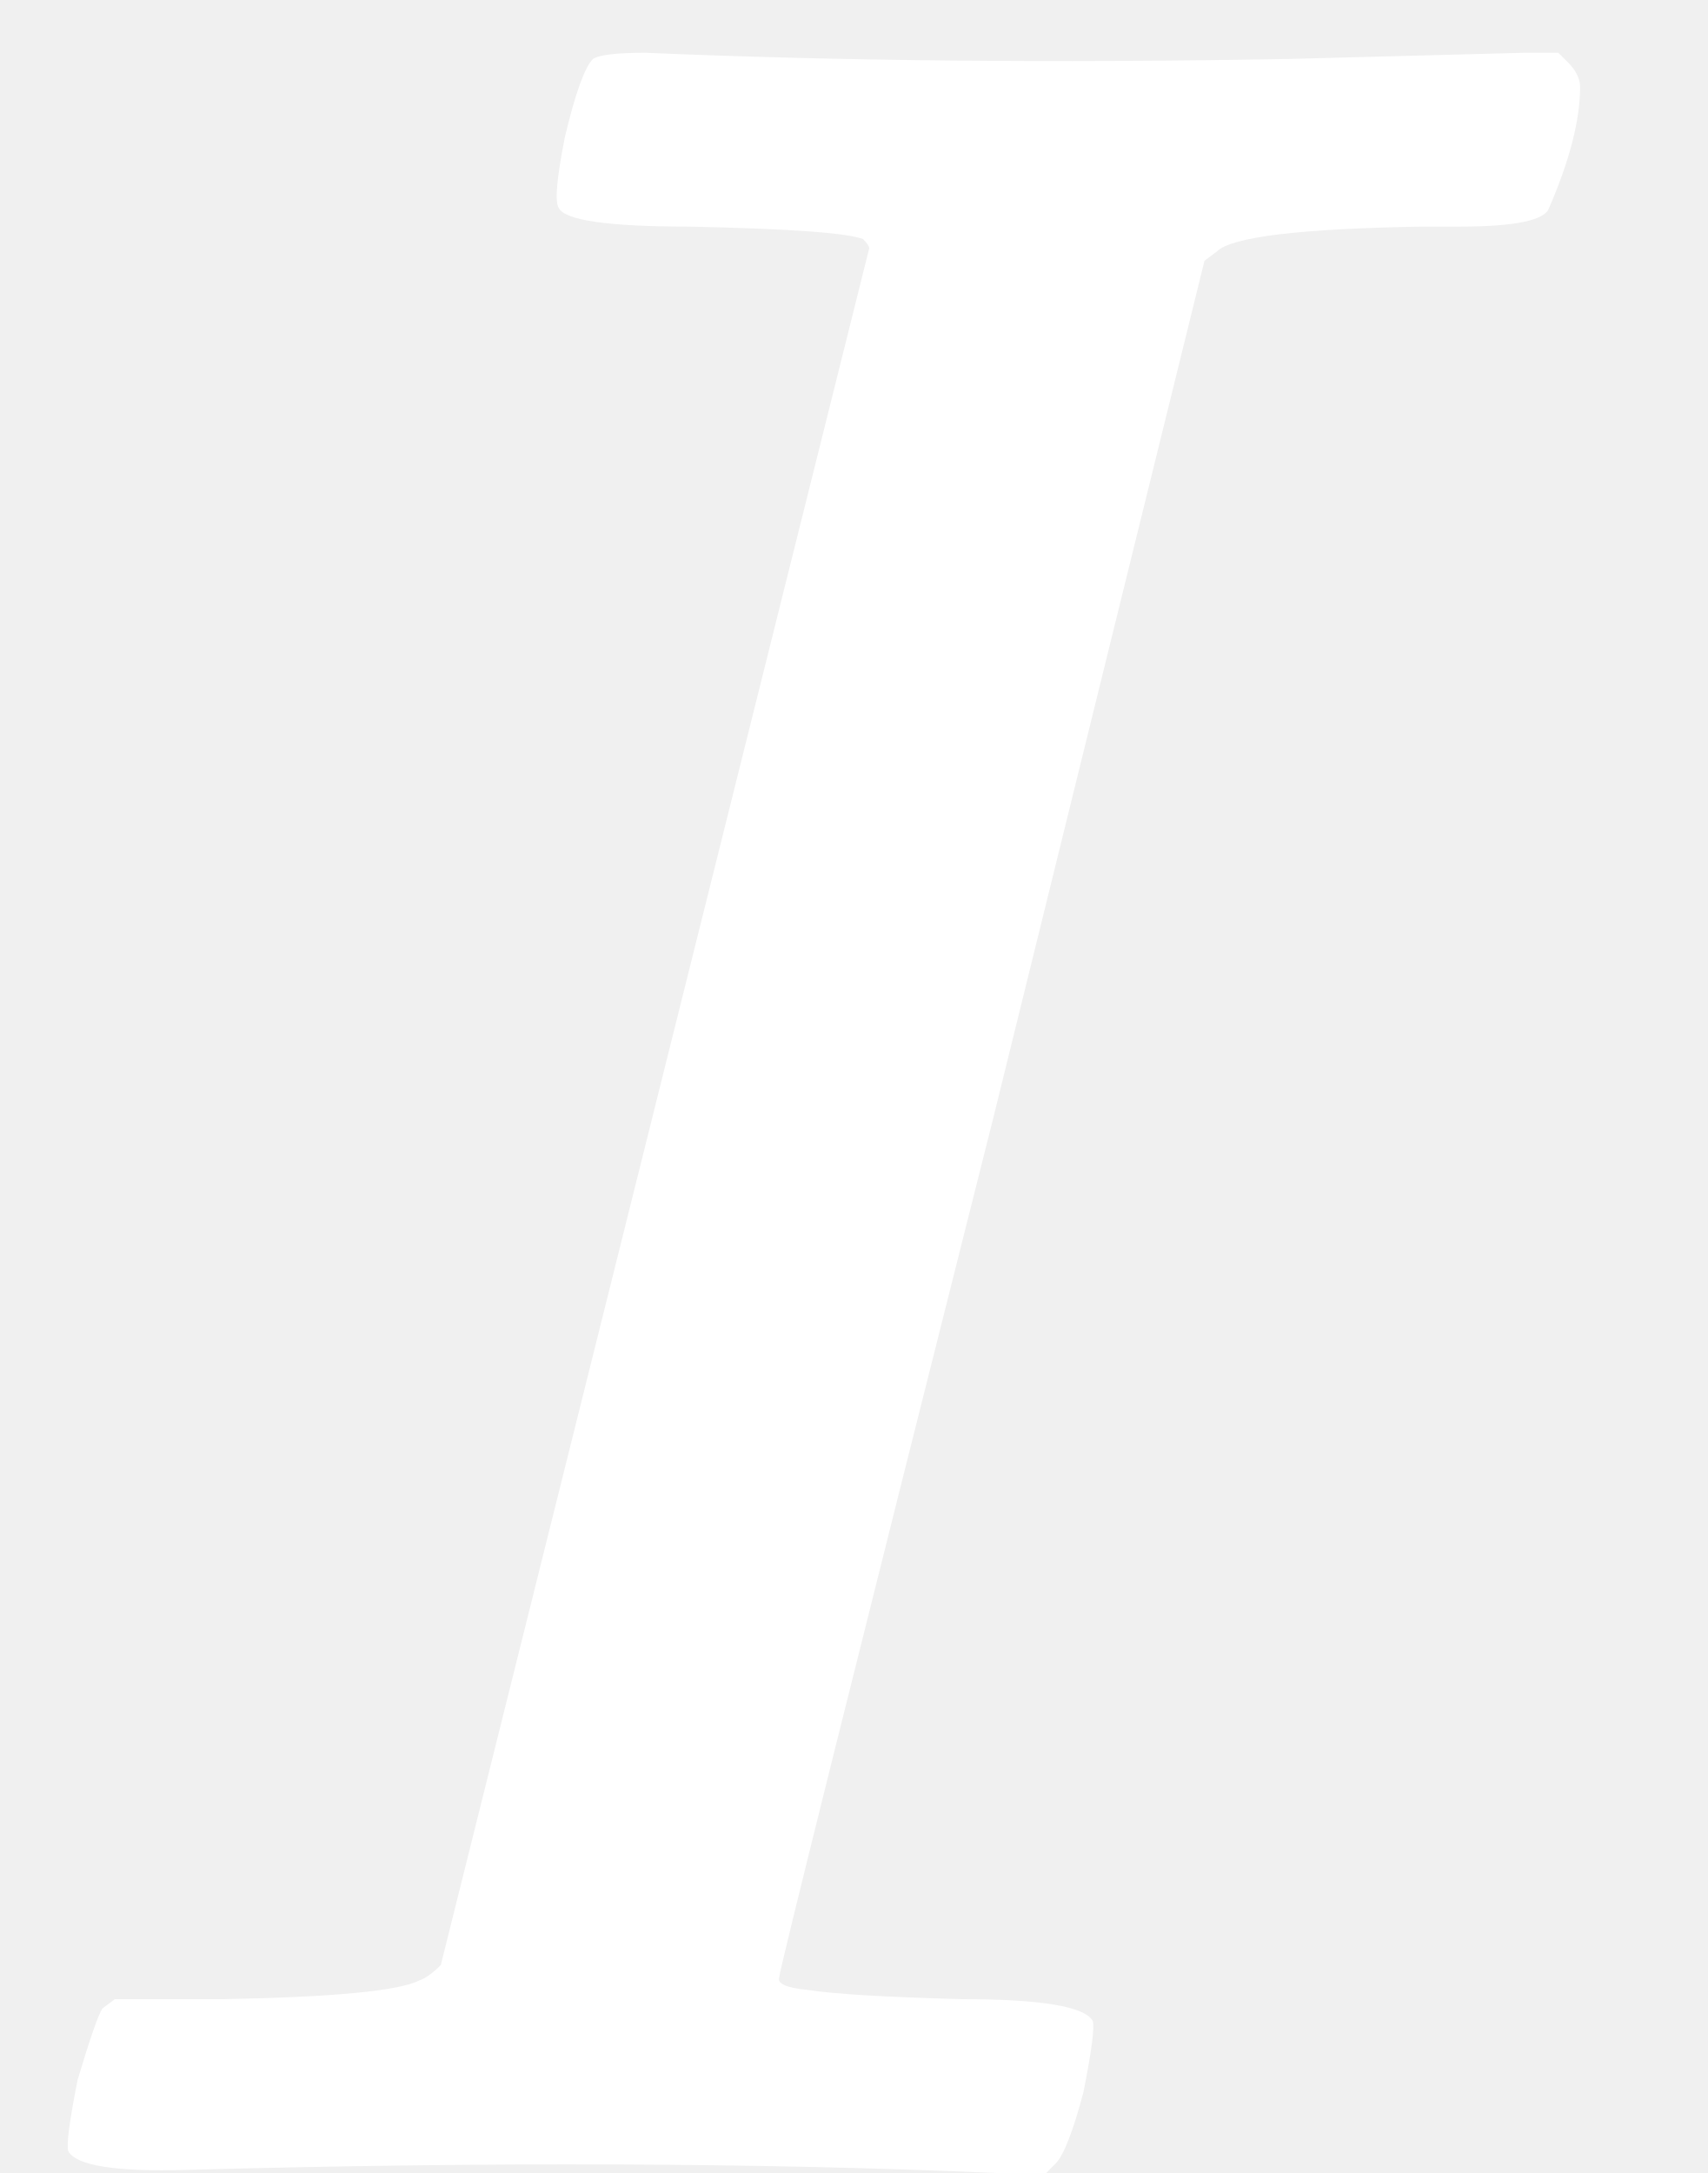
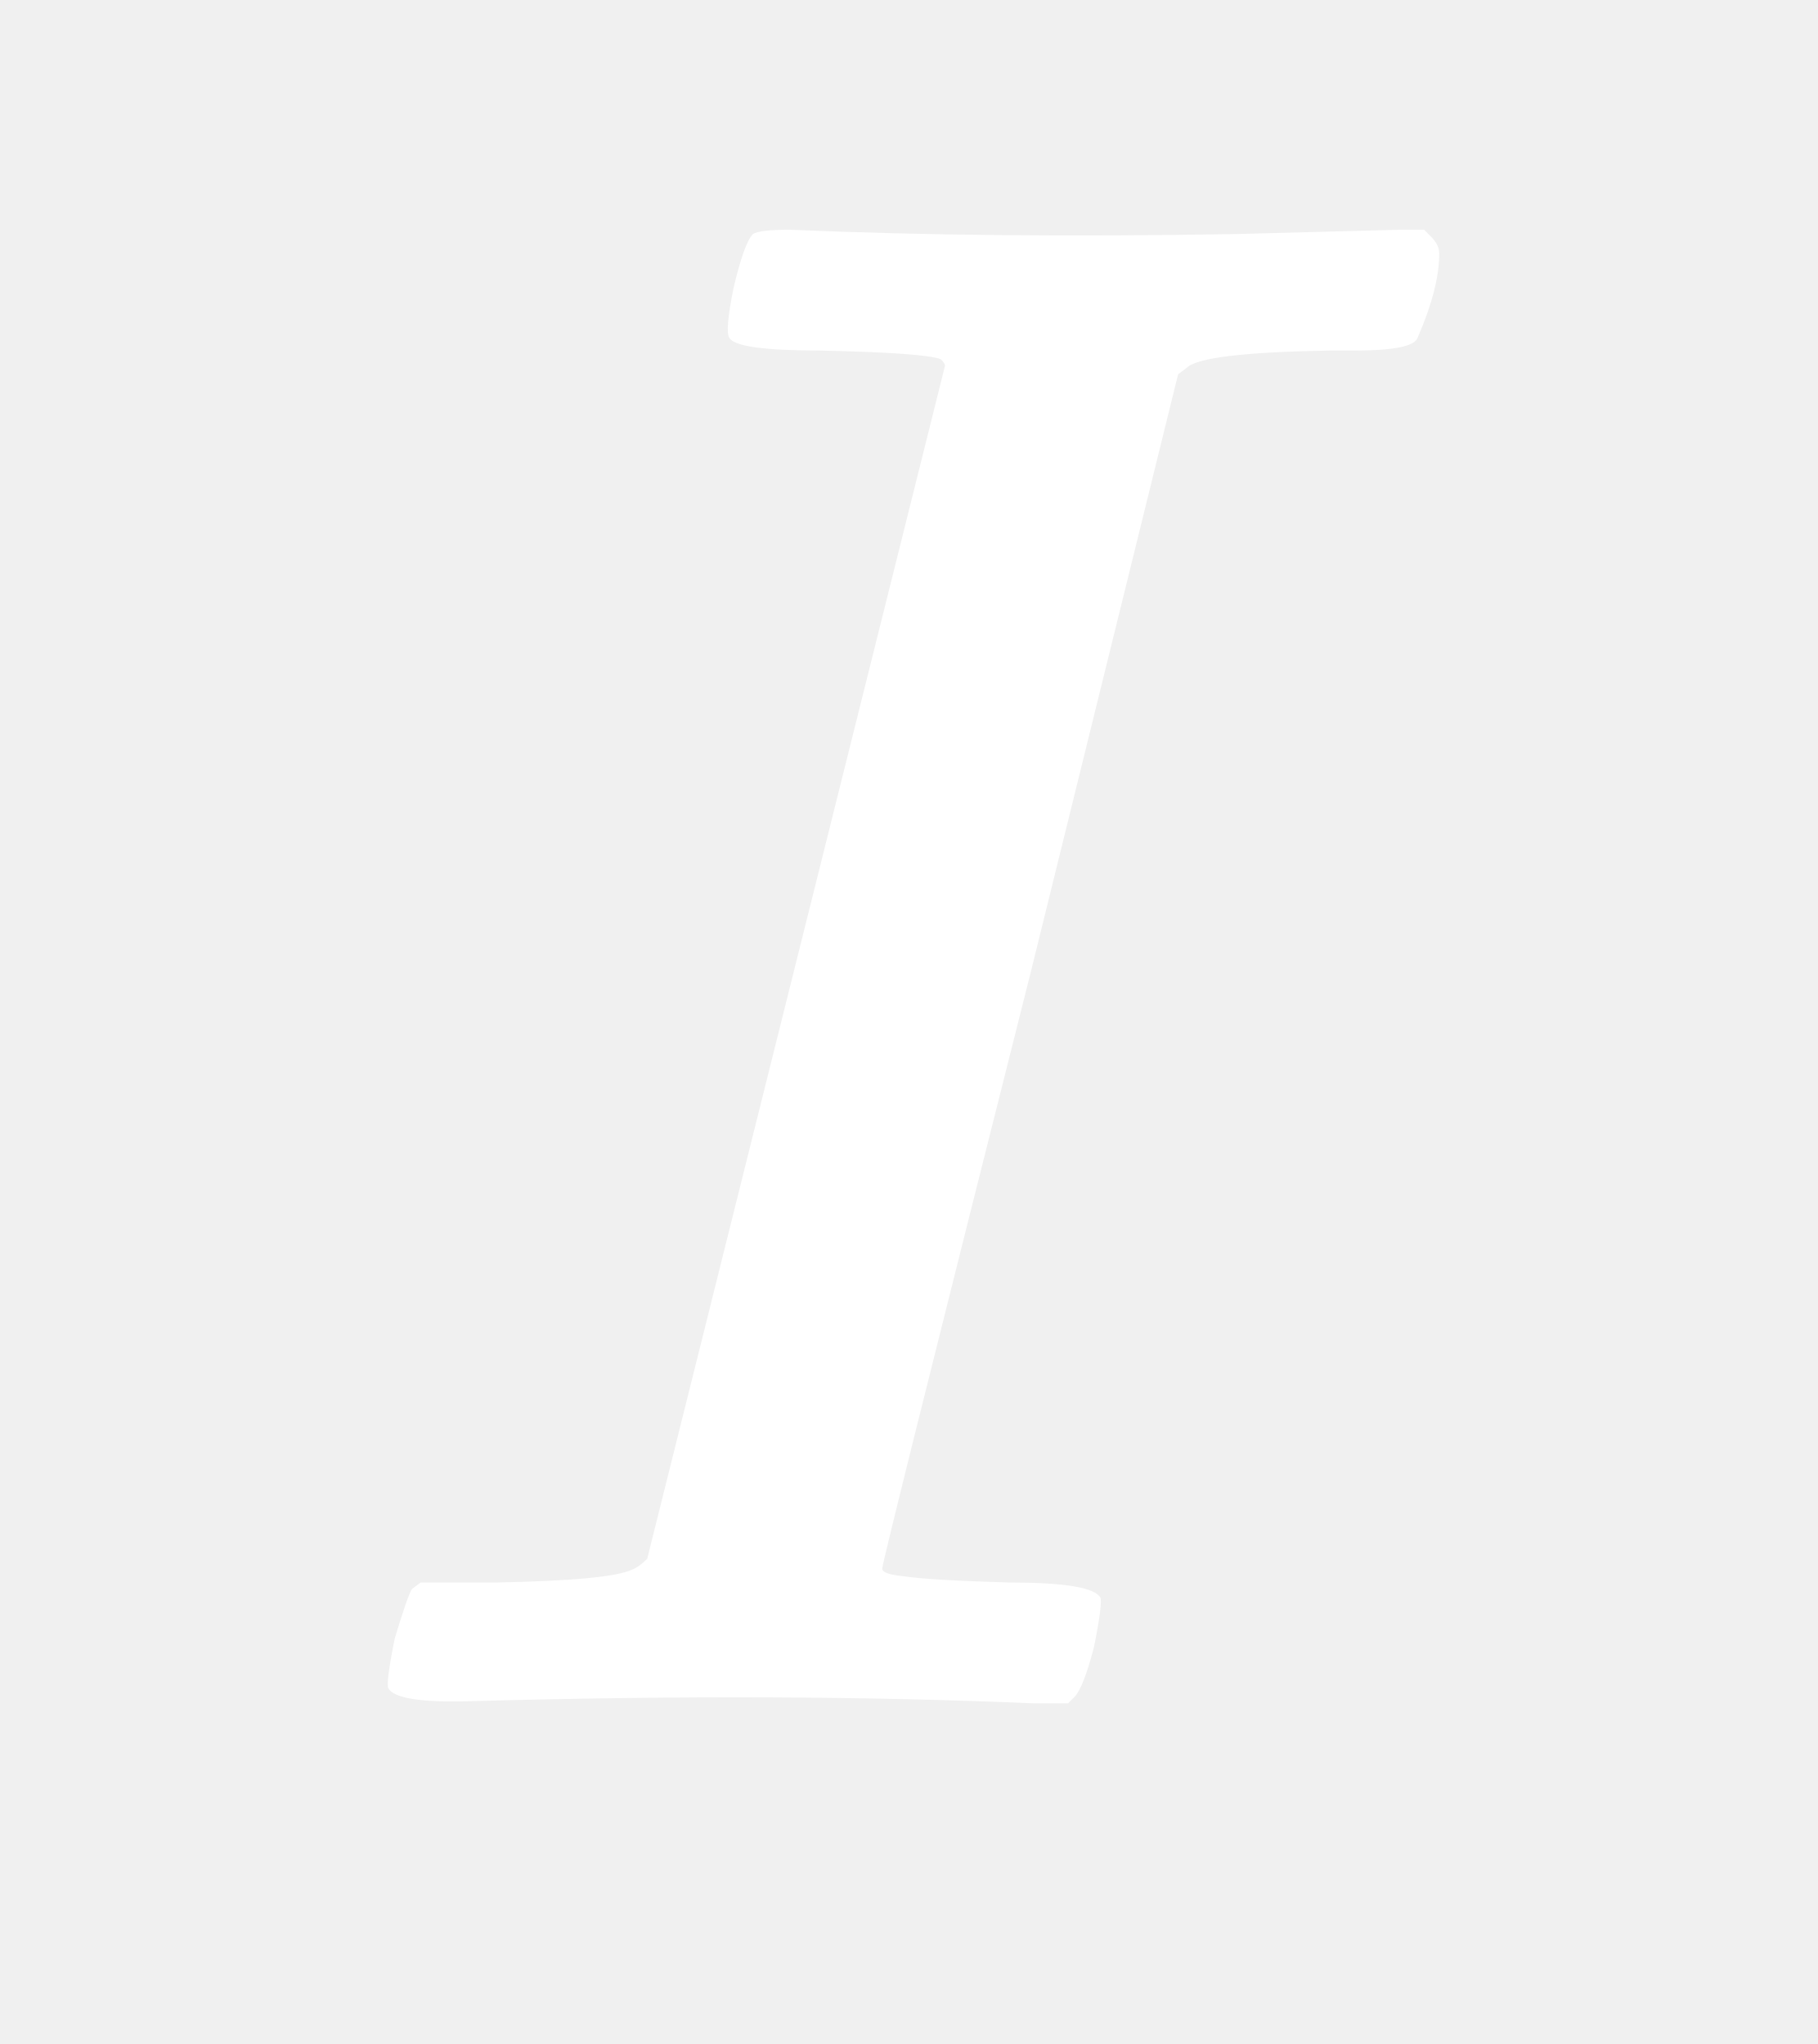
- <svg xmlns="http://www.w3.org/2000/svg" width="11" height="14" viewBox="0 0 11 14" fill="none">
-   <path d="M3.82 0.38C3.86 0.353 3.973 0.34 4.16 0.34C5.4 0.393 6.78 0.407 8.3 0.38L9.82 0.34H10.04L10.1 0.4C10.153 0.453 10.18 0.507 10.18 0.56C10.18 0.773 10.113 1.033 9.98 1.34C9.953 1.42 9.76 1.46 9.4 1.46C9.333 1.46 9.253 1.46 9.16 1.46C8.373 1.473 7.933 1.527 7.84 1.62L7.76 1.68L6.4 7.2C5.48 10.853 5.02 12.7 5.02 12.74C5.007 12.78 5.067 12.807 5.2 12.82C5.373 12.847 5.707 12.867 6.2 12.88C6.707 12.88 6.987 12.927 7.04 13.02C7.053 13.06 7.033 13.213 6.98 13.48C6.913 13.733 6.853 13.887 6.8 13.94L6.74 14H6.42C4.887 13.933 3.147 13.927 1.2 13.98C0.747 13.993 0.493 13.953 0.44 13.86C0.427 13.82 0.447 13.667 0.5 13.4C0.58 13.133 0.633 12.98 0.66 12.94L0.74 12.88H1.44C2.147 12.867 2.567 12.827 2.7 12.76C2.74 12.747 2.787 12.713 2.84 12.66L5.6 1.6C5.6 1.587 5.587 1.567 5.56 1.54C5.453 1.5 5.08 1.473 4.44 1.46C3.92 1.46 3.64 1.42 3.6 1.34C3.573 1.3 3.587 1.147 3.64 0.88C3.707 0.6 3.767 0.433 3.82 0.38Z" fill="white" />
+ <svg xmlns="http://www.w3.org/2000/svg" width="16" height="18" viewBox="0 0 16 18" fill="none">
+   <path d="M6.629 2.061C6.667 2.036 6.775 2.023 6.952 2.023C8.13 2.074 9.441 2.086 10.885 2.061L12.329 2.023H12.538L12.595 2.08C12.646 2.131 12.671 2.181 12.671 2.232C12.671 2.435 12.608 2.682 12.481 2.973C12.456 3.049 12.272 3.087 11.93 3.087C11.867 3.087 11.791 3.087 11.702 3.087C10.955 3.1 10.537 3.15 10.448 3.239L10.372 3.296L9.08 8.54C8.206 12.011 7.769 13.765 7.769 13.803C7.756 13.841 7.813 13.866 7.94 13.879C8.105 13.904 8.421 13.923 8.89 13.936C9.371 13.936 9.637 13.98 9.688 14.069C9.701 14.107 9.682 14.253 9.631 14.506C9.568 14.747 9.511 14.892 9.46 14.943L9.403 15H9.099C7.642 14.937 5.989 14.93 4.14 14.981C3.709 14.994 3.469 14.956 3.418 14.867C3.405 14.829 3.424 14.683 3.475 14.43C3.551 14.177 3.602 14.031 3.627 13.993L3.703 13.936H4.368C5.039 13.923 5.438 13.885 5.565 13.822C5.603 13.809 5.647 13.778 5.698 13.727L8.32 3.22C8.32 3.207 8.307 3.188 8.282 3.163C8.181 3.125 7.826 3.1 7.218 3.087C6.724 3.087 6.458 3.049 6.42 2.973C6.395 2.935 6.407 2.789 6.458 2.536C6.521 2.27 6.578 2.112 6.629 2.061Z" fill="white" />
</svg>
